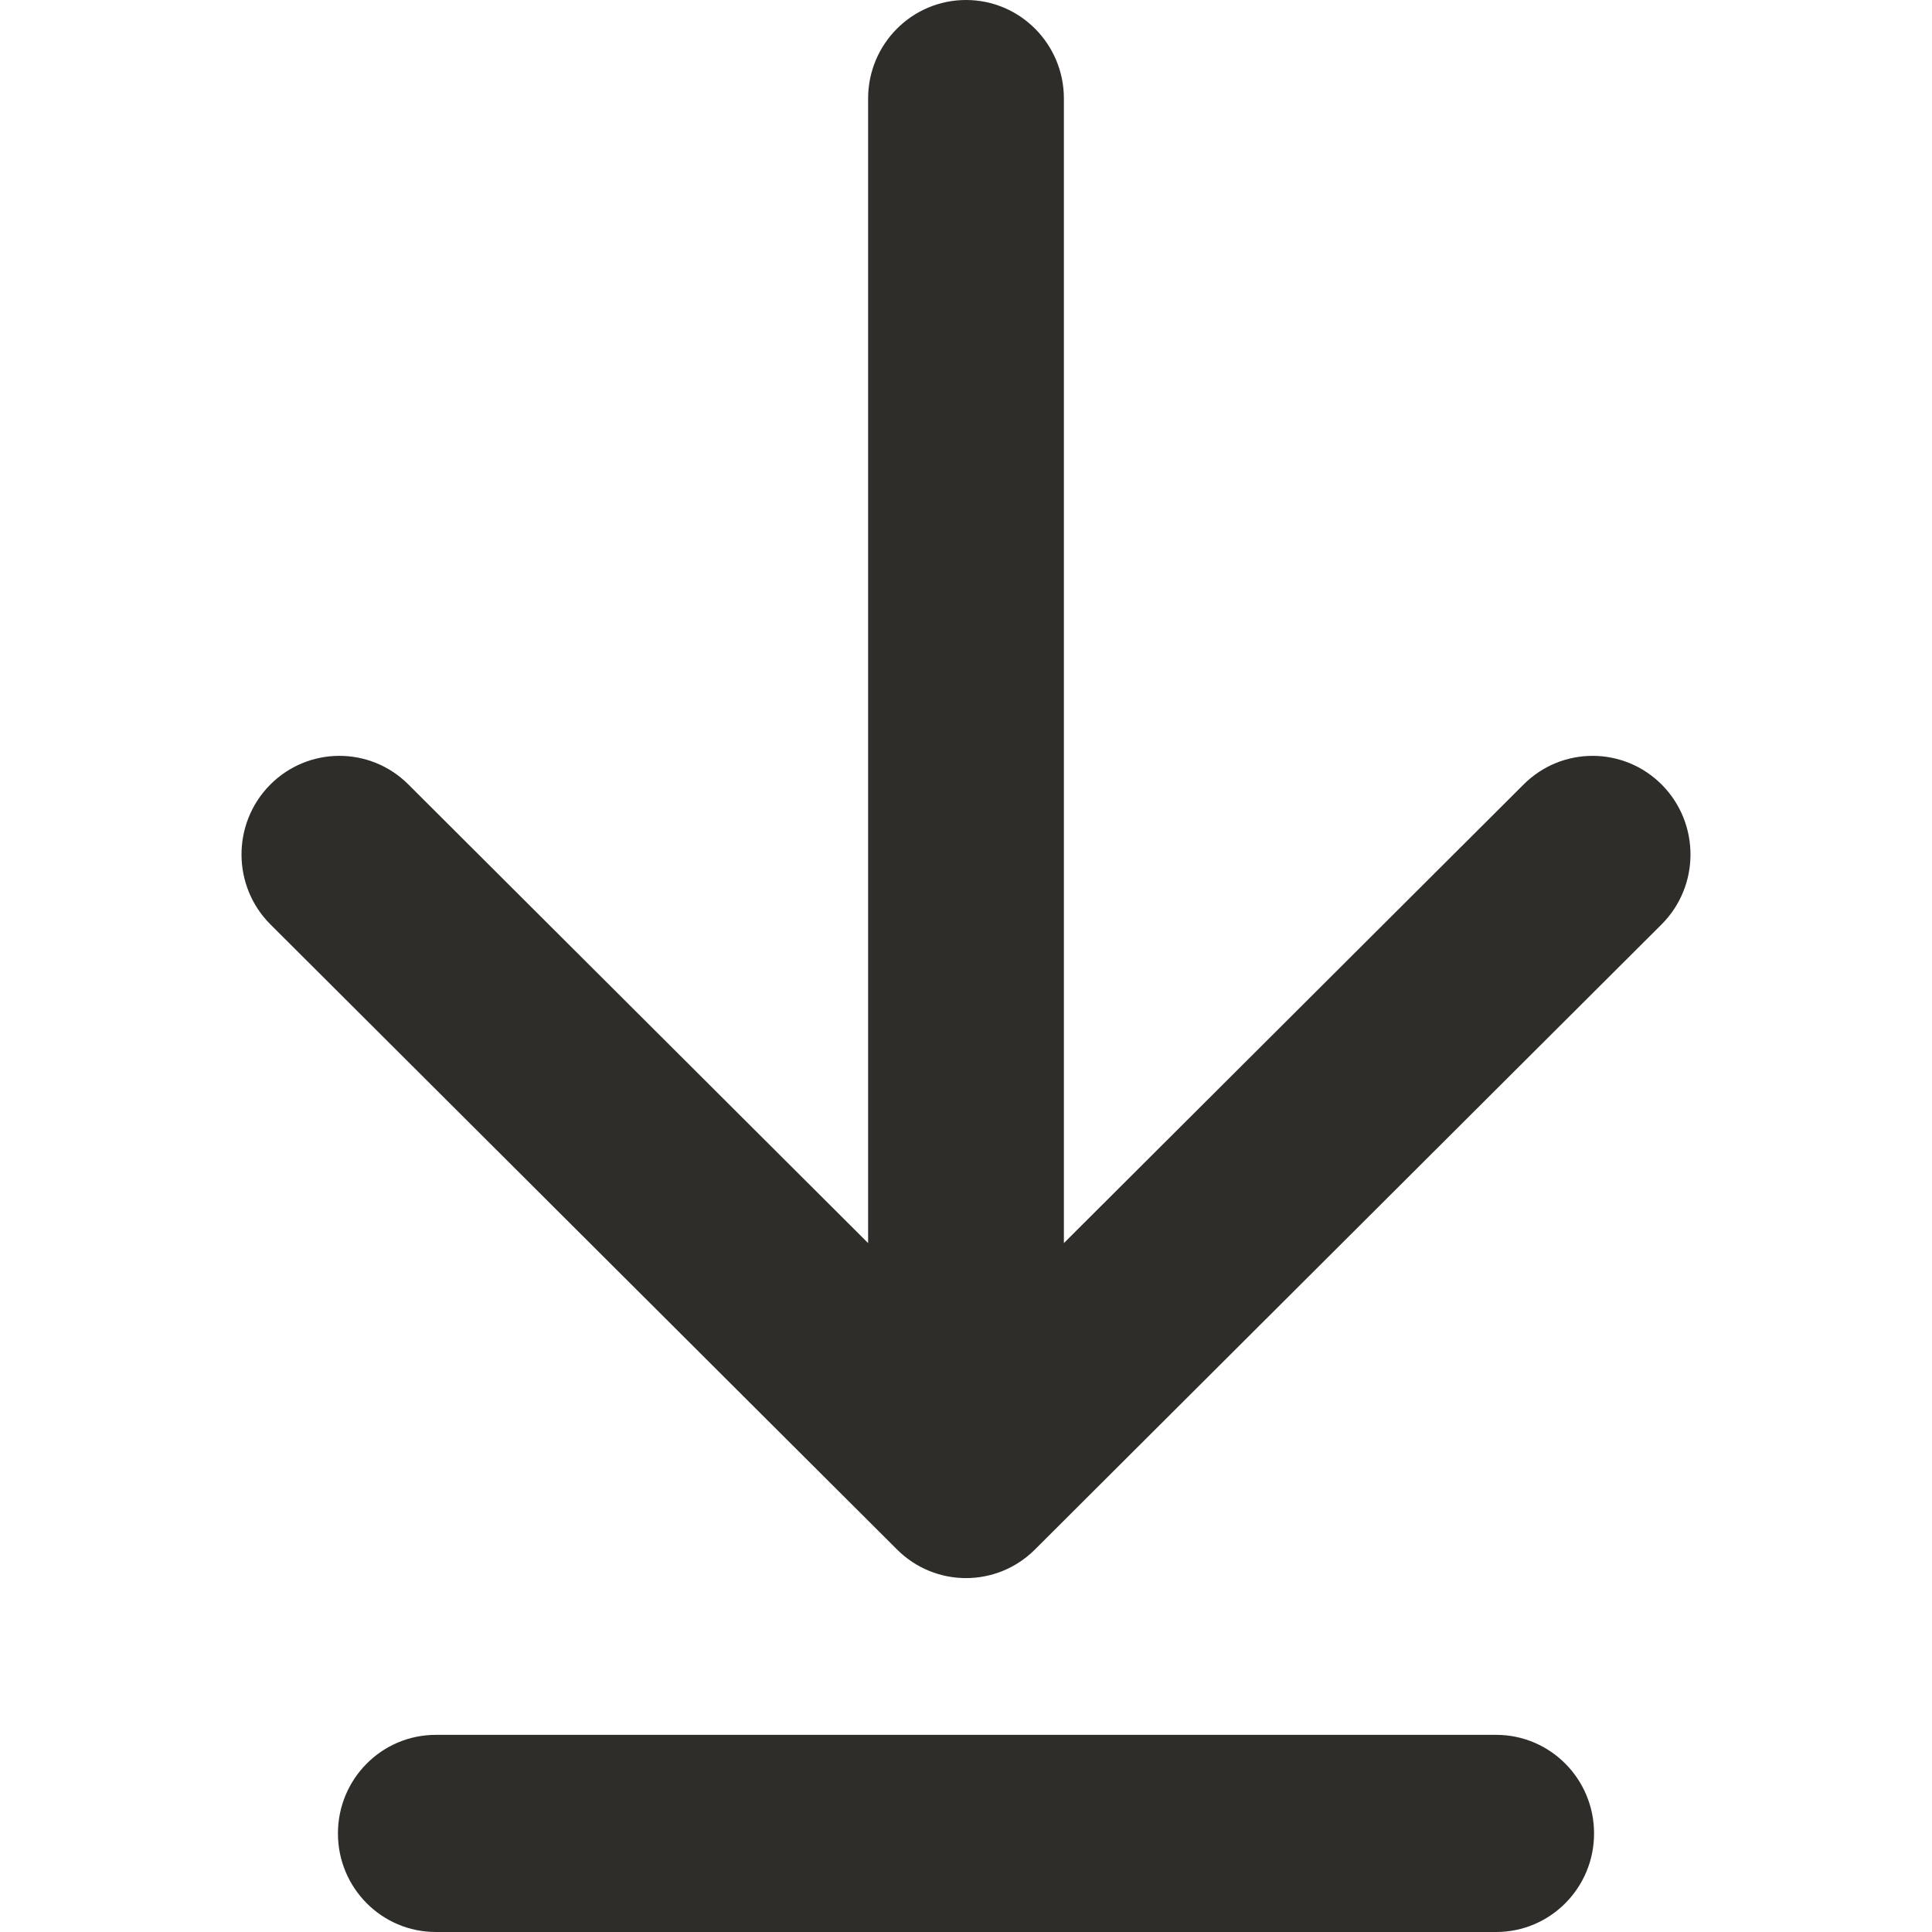
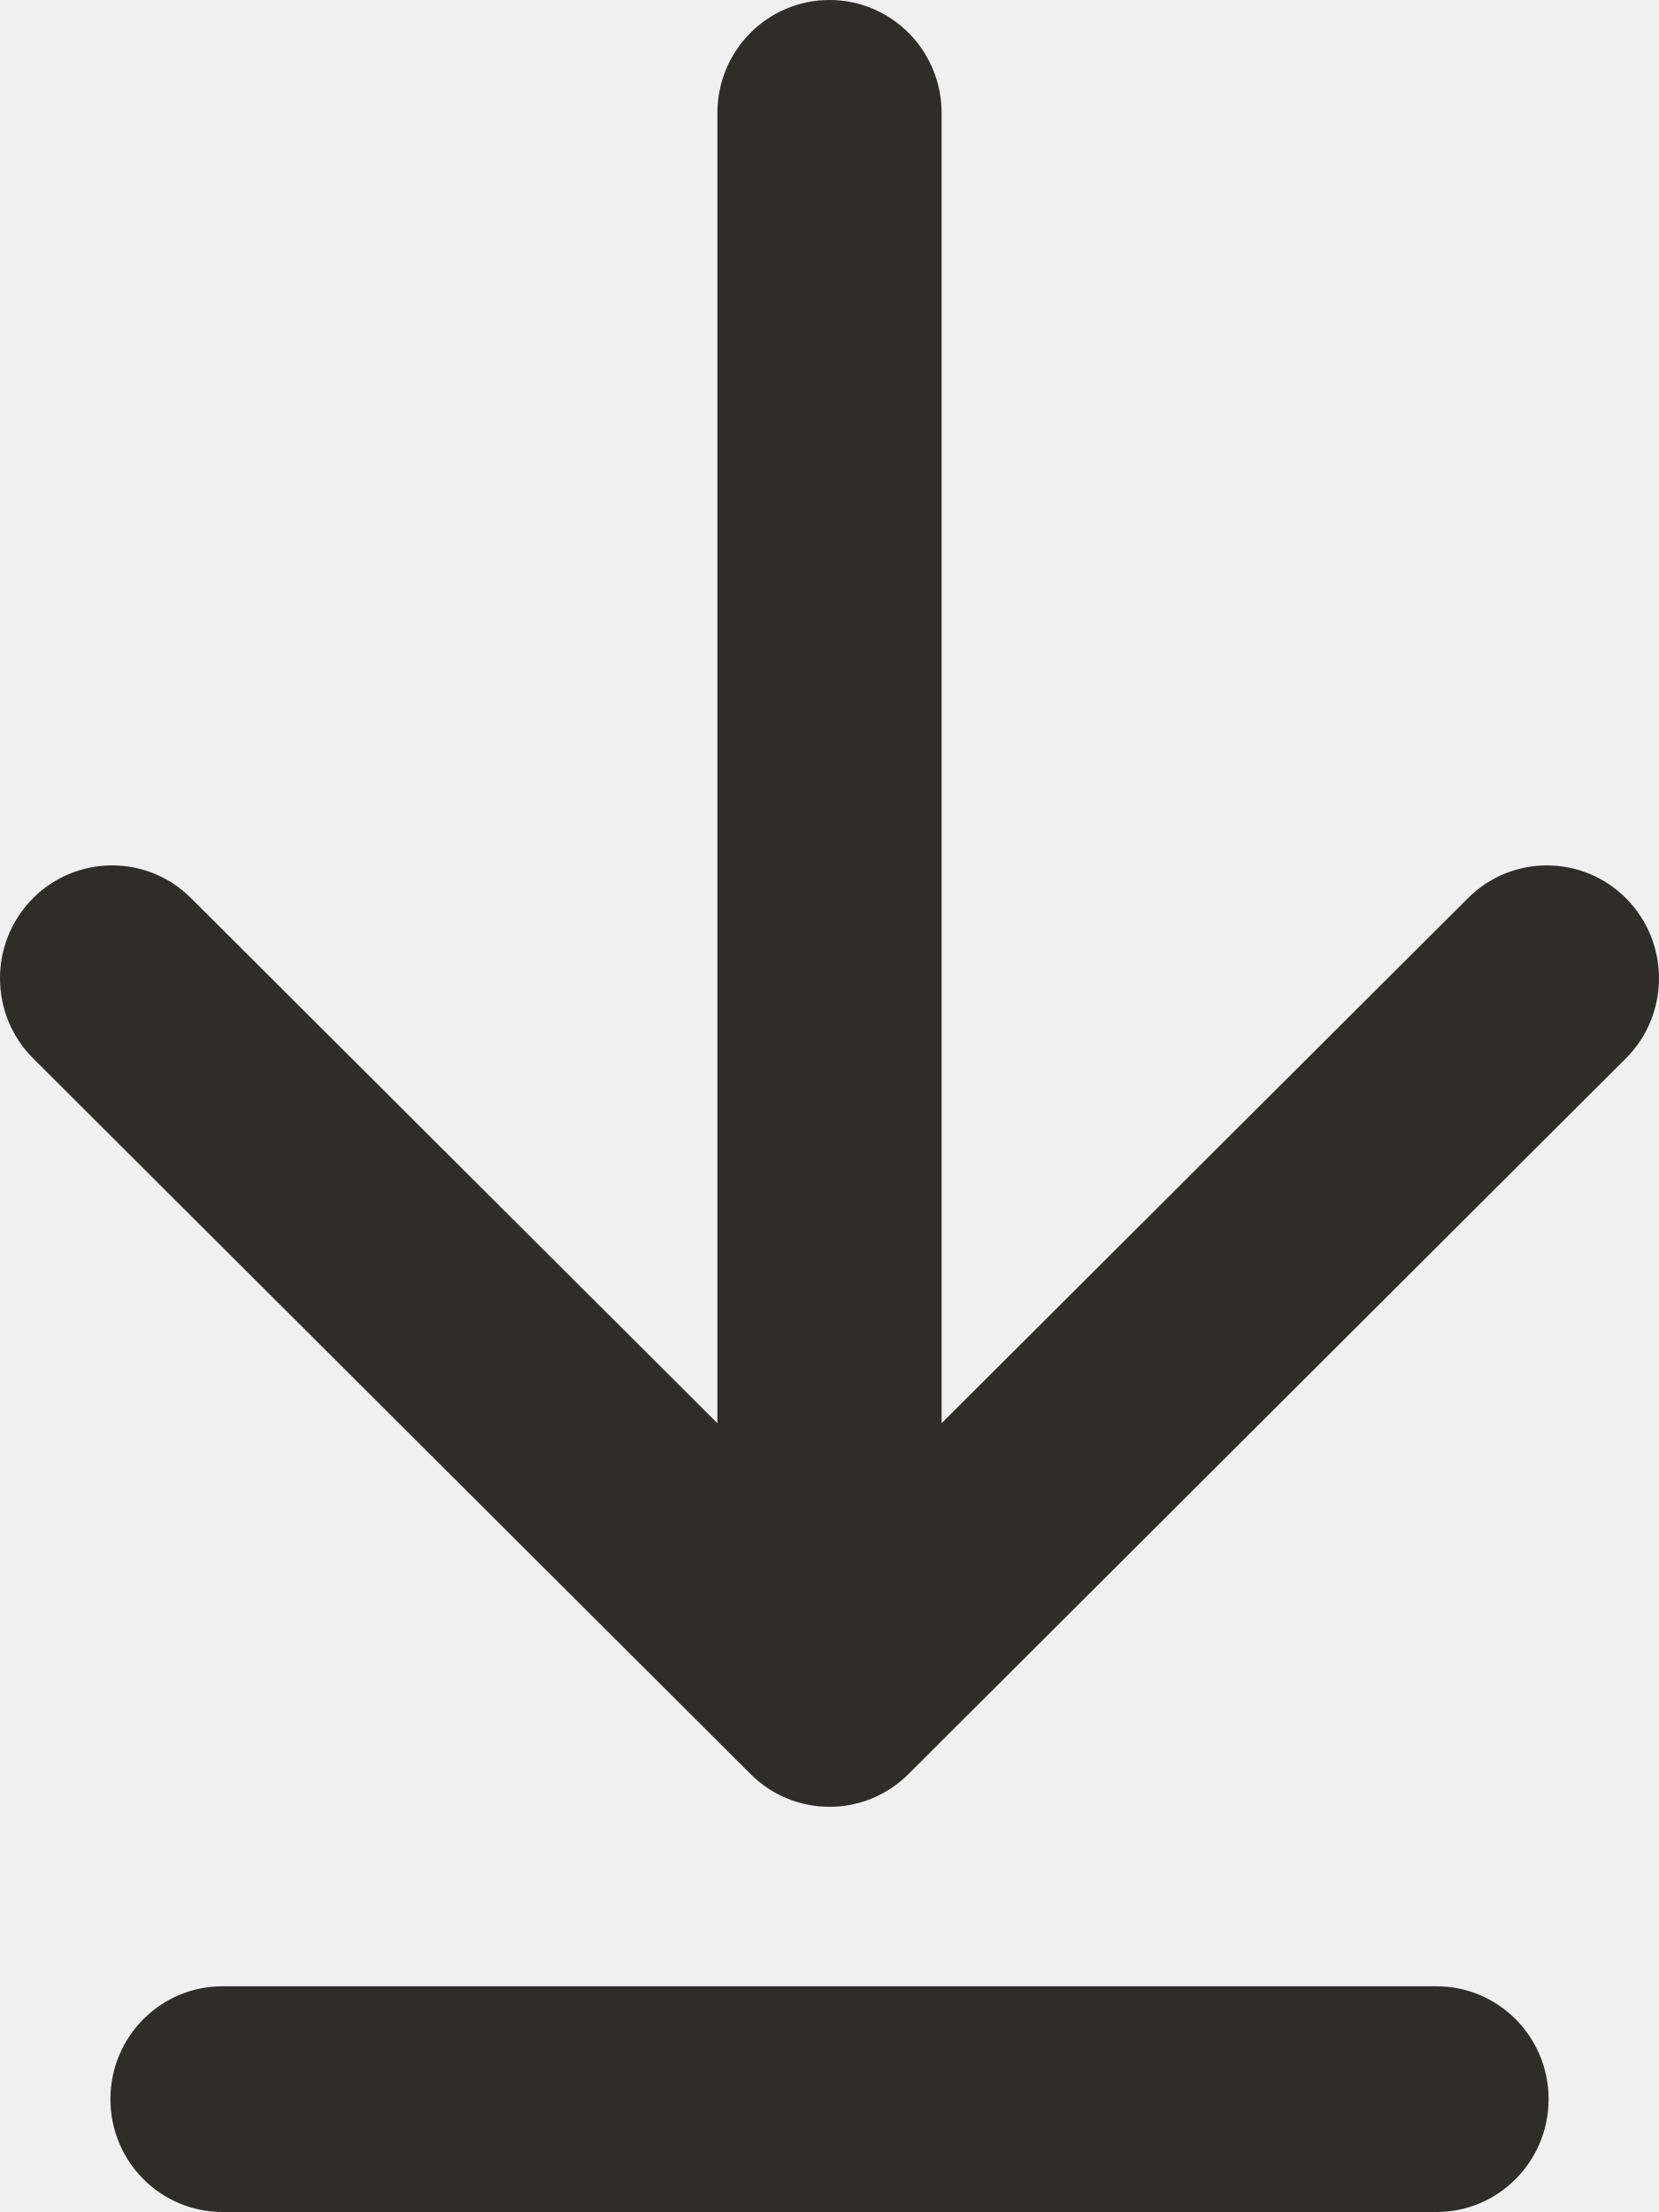
- <svg xmlns="http://www.w3.org/2000/svg" width="24" height="24" viewBox="0 0 24 24" fill="none">
-   <rect width="24" height="24" fill="white" />
-   <path fill-rule="evenodd" clip-rule="evenodd" d="M12 0C12.672 0 13.216 0.548 13.216 1.224V15.442L18.928 9.744C19.405 9.268 20.175 9.272 20.648 9.752C21.12 10.233 21.117 11.008 20.64 11.484L12.856 19.249C12.382 19.722 11.618 19.722 11.144 19.249L3.36 11.484C2.883 11.008 2.88 10.233 3.352 9.752C3.825 9.272 4.595 9.268 5.072 9.744L10.784 15.442V1.224C10.784 0.548 11.328 0 12 0ZM4.198 22.776C4.198 22.099 4.742 21.551 5.414 21.551H18.586C19.258 21.551 19.802 22.099 19.802 22.776C19.802 23.452 19.258 24 18.586 24H5.414C4.742 24 4.198 23.452 4.198 22.776Z" fill="#2E2D29" />
+ <svg xmlns="http://www.w3.org/2000/svg" width="18" height="24" viewBox="0 0 18 24" fill="none">
+   <path fill-rule="evenodd" clip-rule="evenodd" d="M9 0C9.672 0 10.216 0.548 10.216 1.224V15.442L15.928 9.744C16.405 9.268 17.175 9.272 17.648 9.752C18.12 10.233 18.117 11.008 17.64 11.484L9.856 19.249C9.382 19.722 8.618 19.722 8.144 19.249L0.36 11.484C-0.117 11.008 -0.12 10.233 0.352 9.752C0.825 9.272 1.595 9.268 2.072 9.744L7.784 15.442V1.224C7.784 0.548 8.328 0 9 0ZM1.198 22.776C1.198 22.099 1.742 21.551 2.414 21.551H15.586C16.258 21.551 16.802 22.099 16.802 22.776C16.802 23.452 16.258 24 15.586 24H2.414C1.742 24 1.198 23.452 1.198 22.776Z" fill="#2E2D29" />
</svg>
